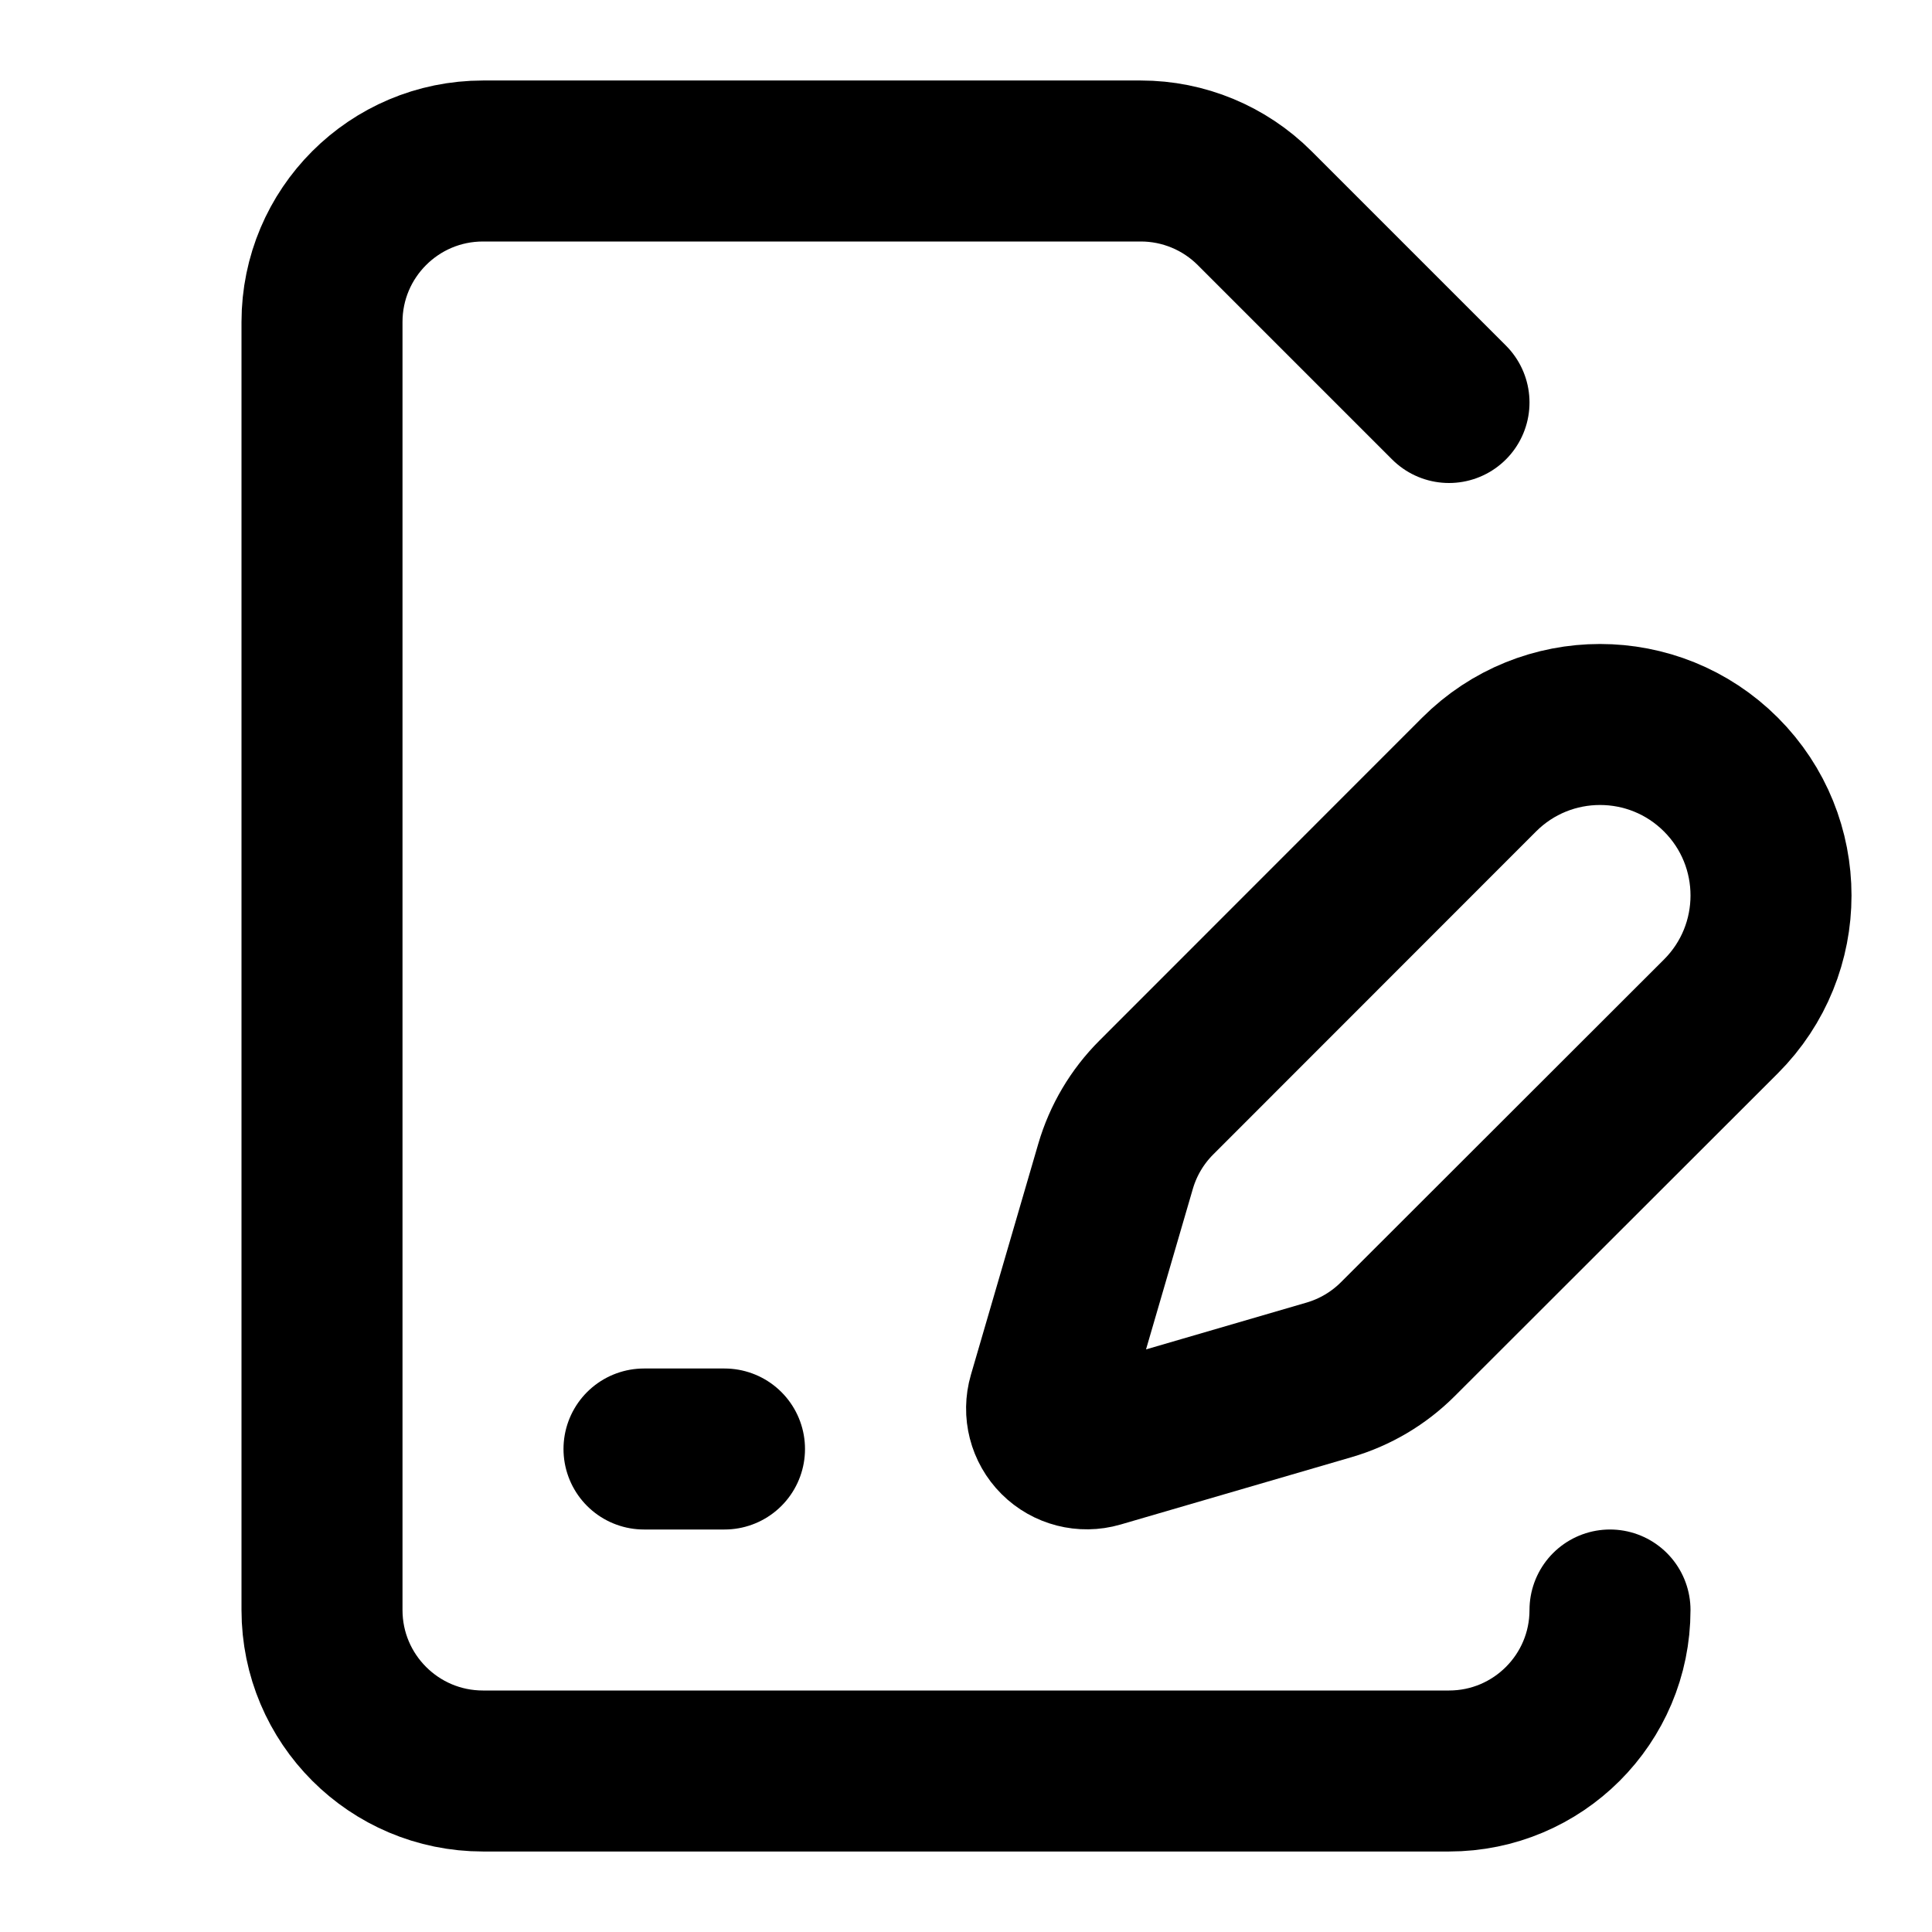
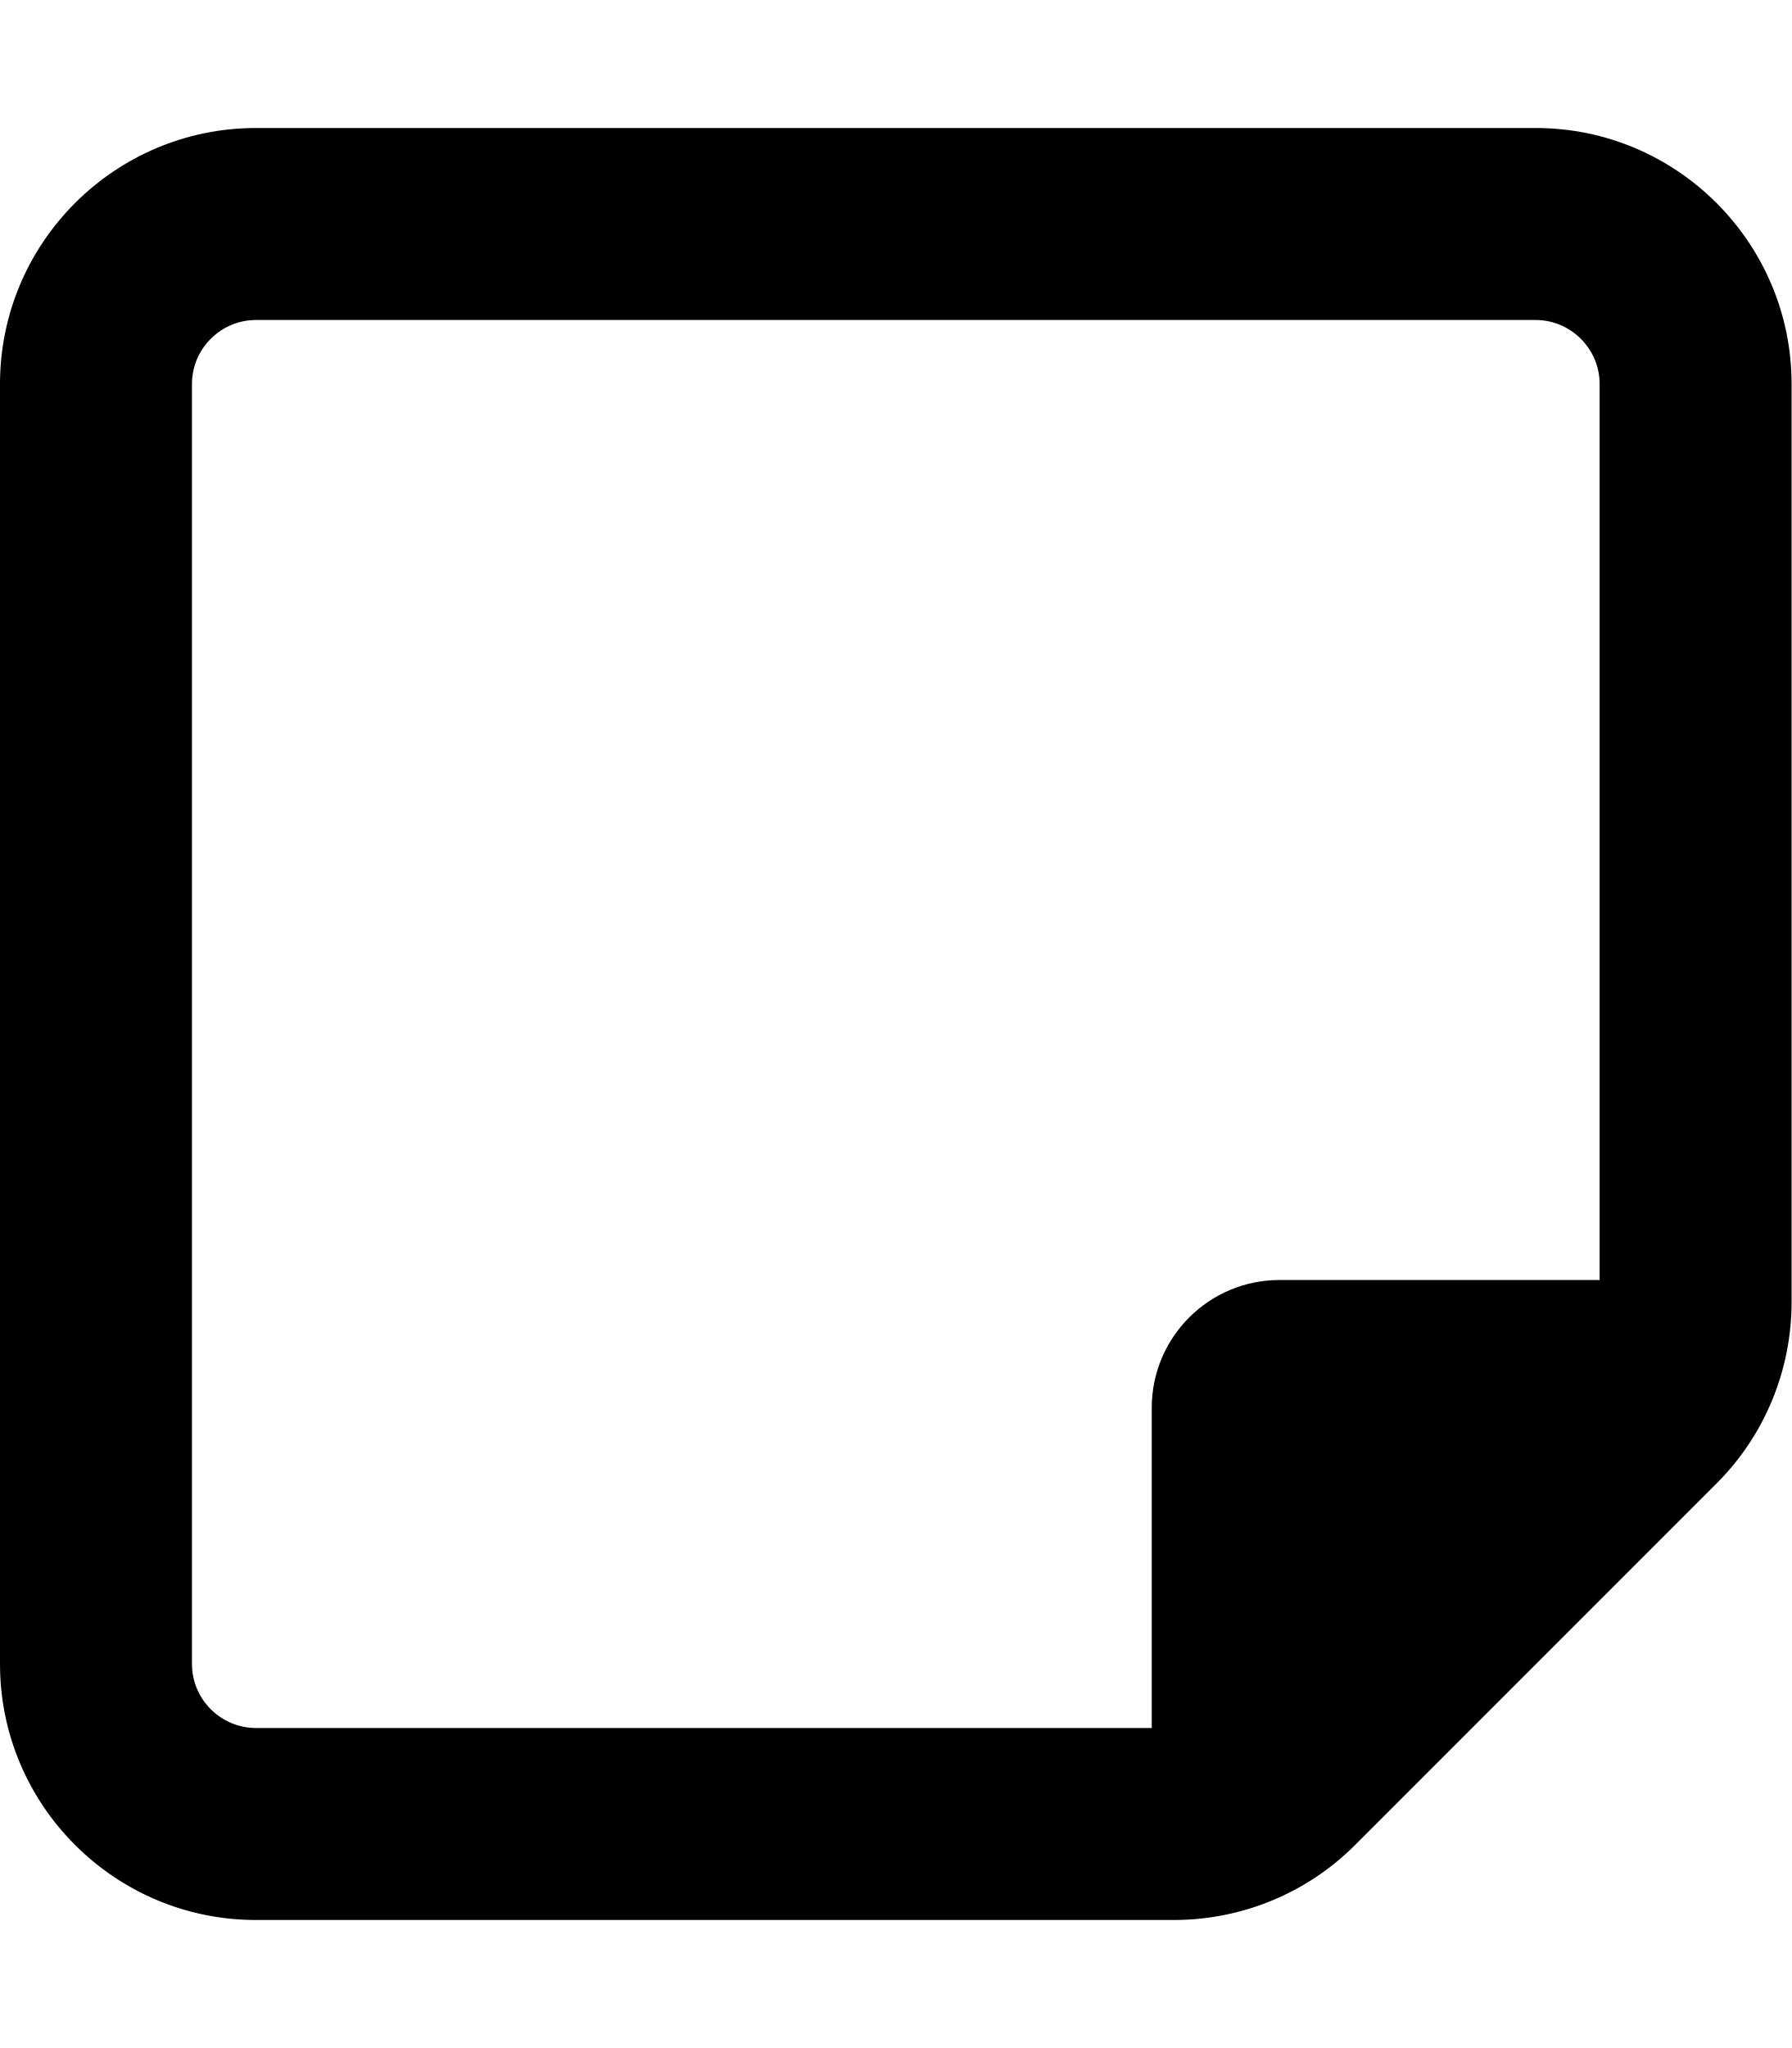
- <svg xmlns="http://www.w3.org/2000/svg" width="24" height="24" viewBox="0 0 24 24" fill="none" stroke="currentColor" stroke-width="2" stroke-linecap="round" stroke-linejoin="round" class="lucide lucide-file-pen-line">
-   <path d="m18 5-2.414-2.414A2 2 0 0 0 14.172 2H6a2 2 0 0 0-2 2v16a2 2 0 0 0 2 2h12a2 2 0 0 0 2-2" />
-   <path d="M21.378 12.626a1 1 0 0 0-3.004-3.004l-4.01 4.012a2 2 0 0 0-.506.854l-.837 2.87a.5.5 0 0 0 .62.62l2.87-.837a2 2 0 0 0 .854-.506z" />
-   <path d="M8 18h1" />
+ <svg xmlns="http://www.w3.org/2000/svg" viewBox="0 0 448 512">
+   <path d="M64 80c-8.8 0-16 7.2-16 16l0 320c0 8.8 7.2 16 16 16l224 0 0-80c0-17.7 14.3-32 32-32l80 0 0-224c0-8.8-7.2-16-16-16L64 80zM288 480L64 480c-35.3 0-64-28.7-64-64L0 96C0 60.7 28.7 32 64 32l320 0c35.3 0 64 28.7 64 64l0 224 0 5.5c0 17-6.7 33.3-18.7 45.3l-90.5 90.5c-12 12-28.3 18.7-45.3 18.7l-5.5 0z" />
</svg>
